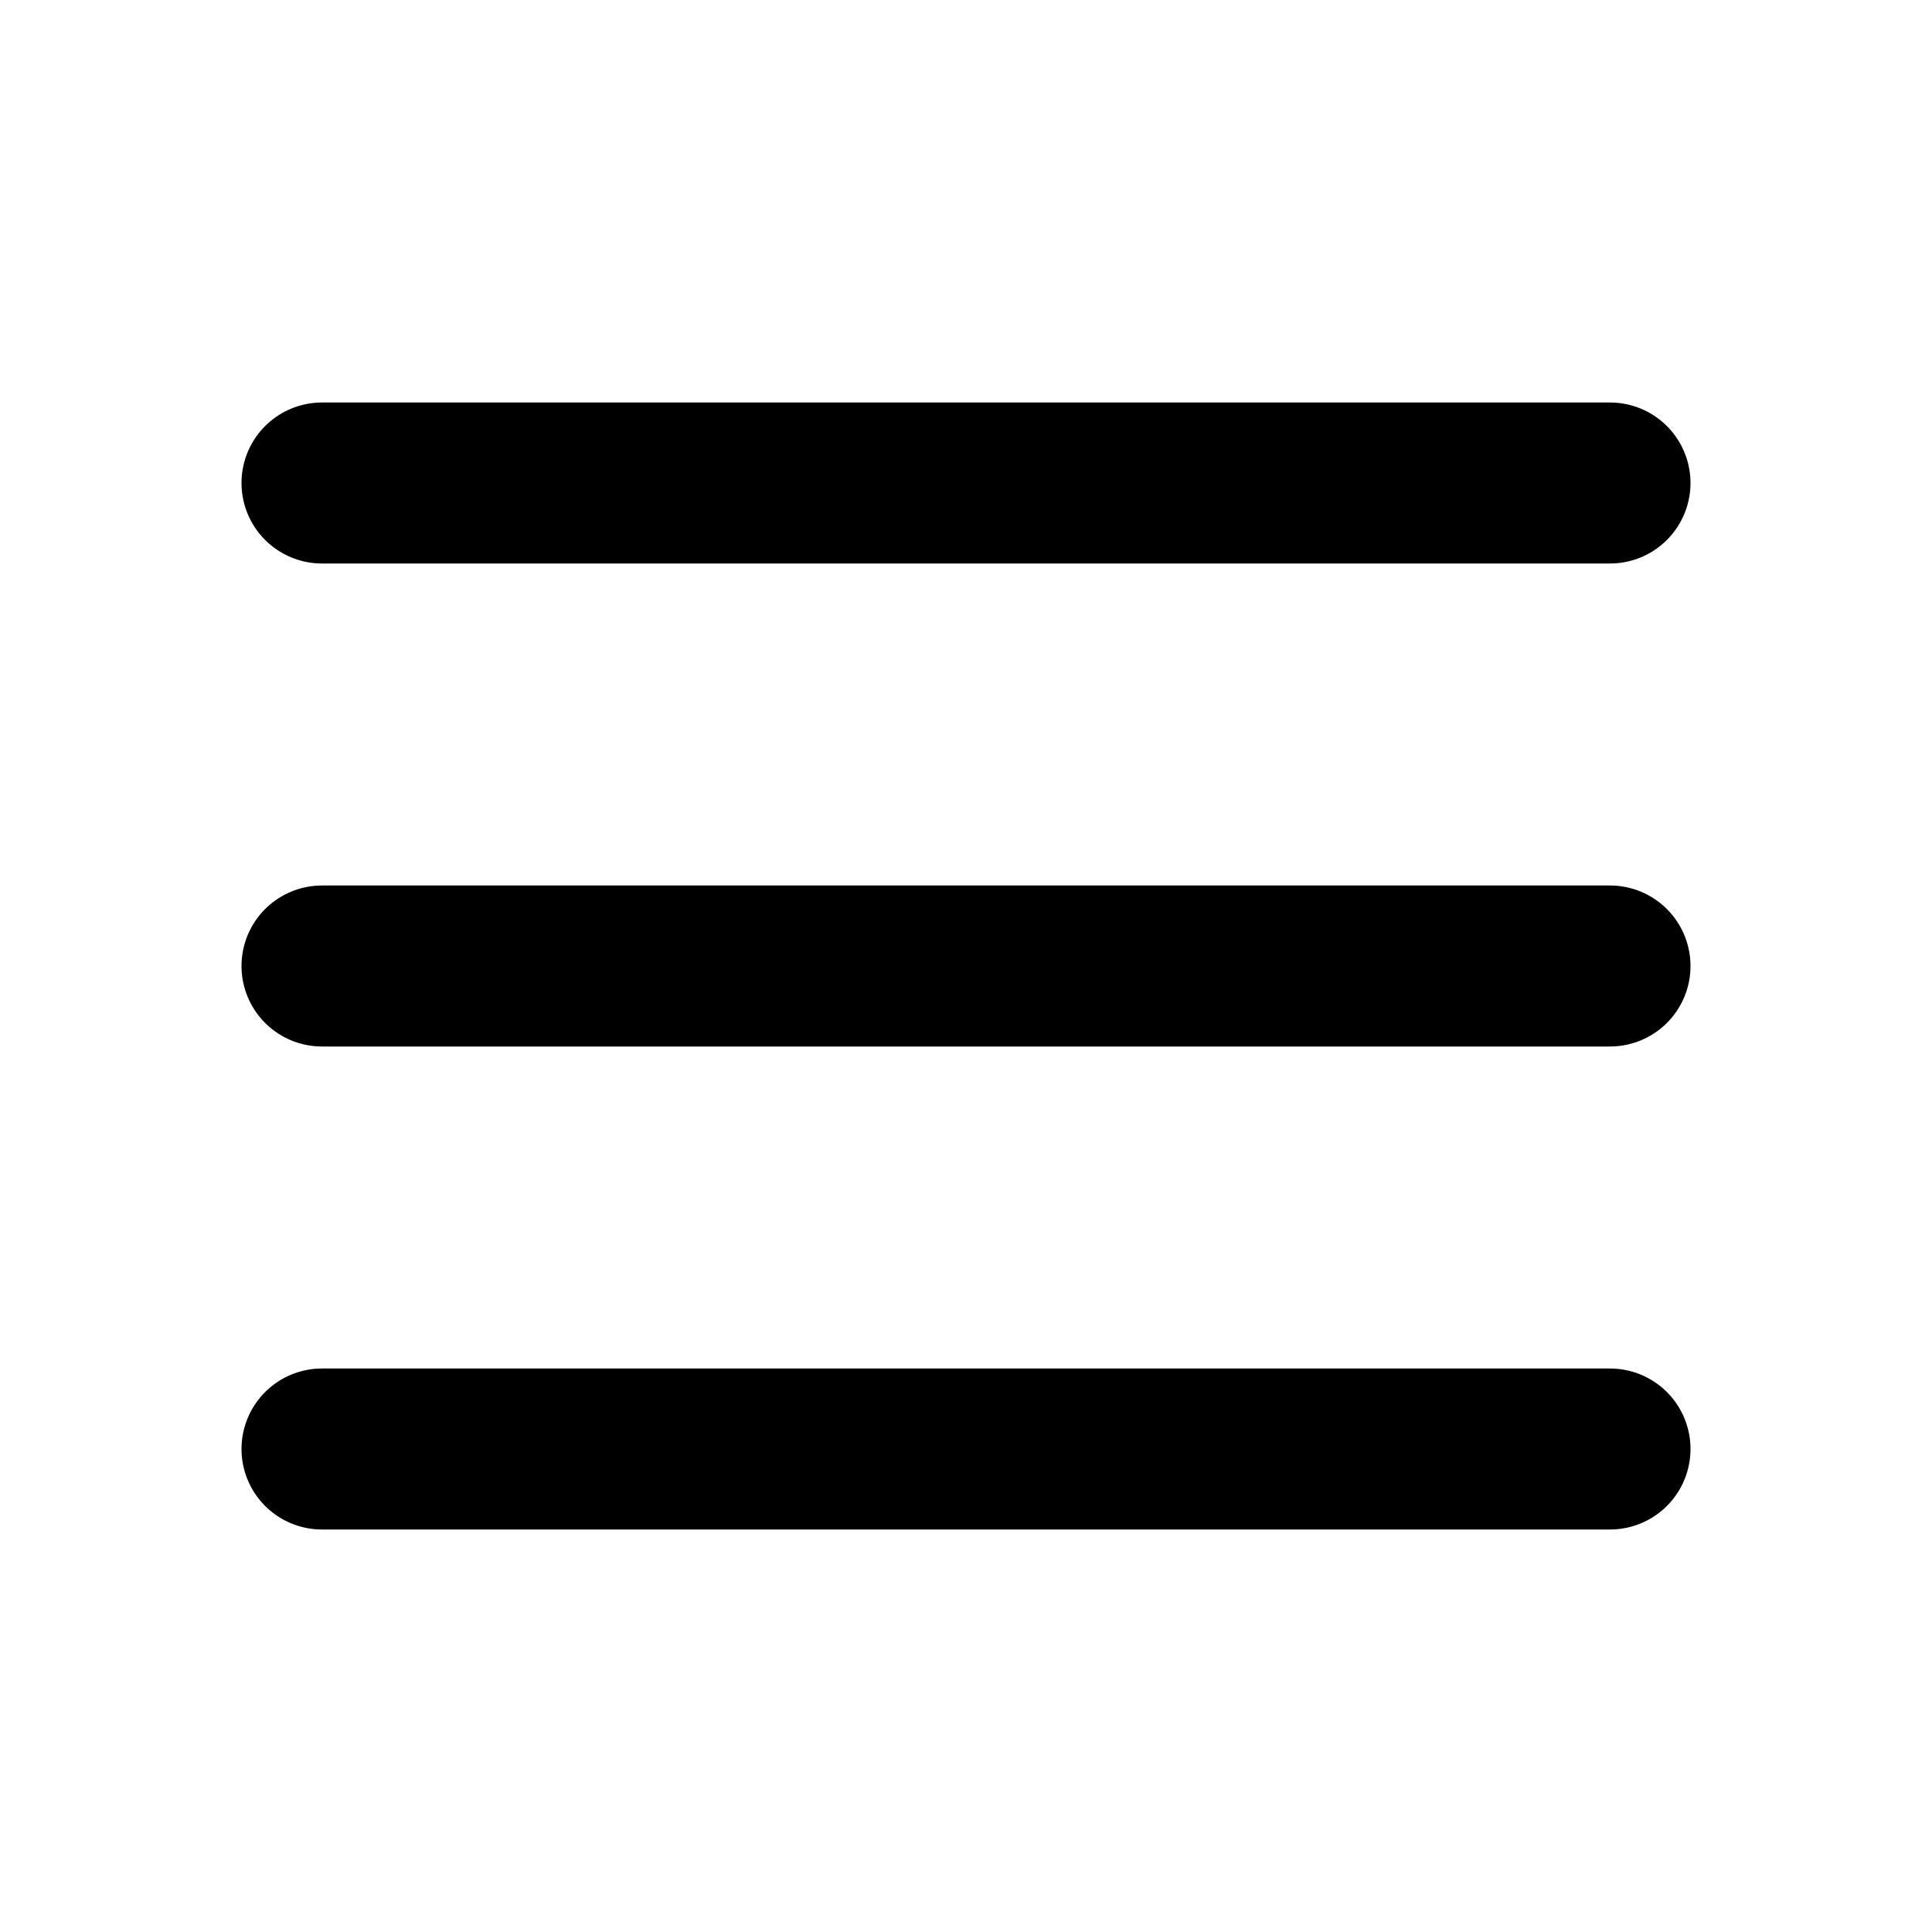
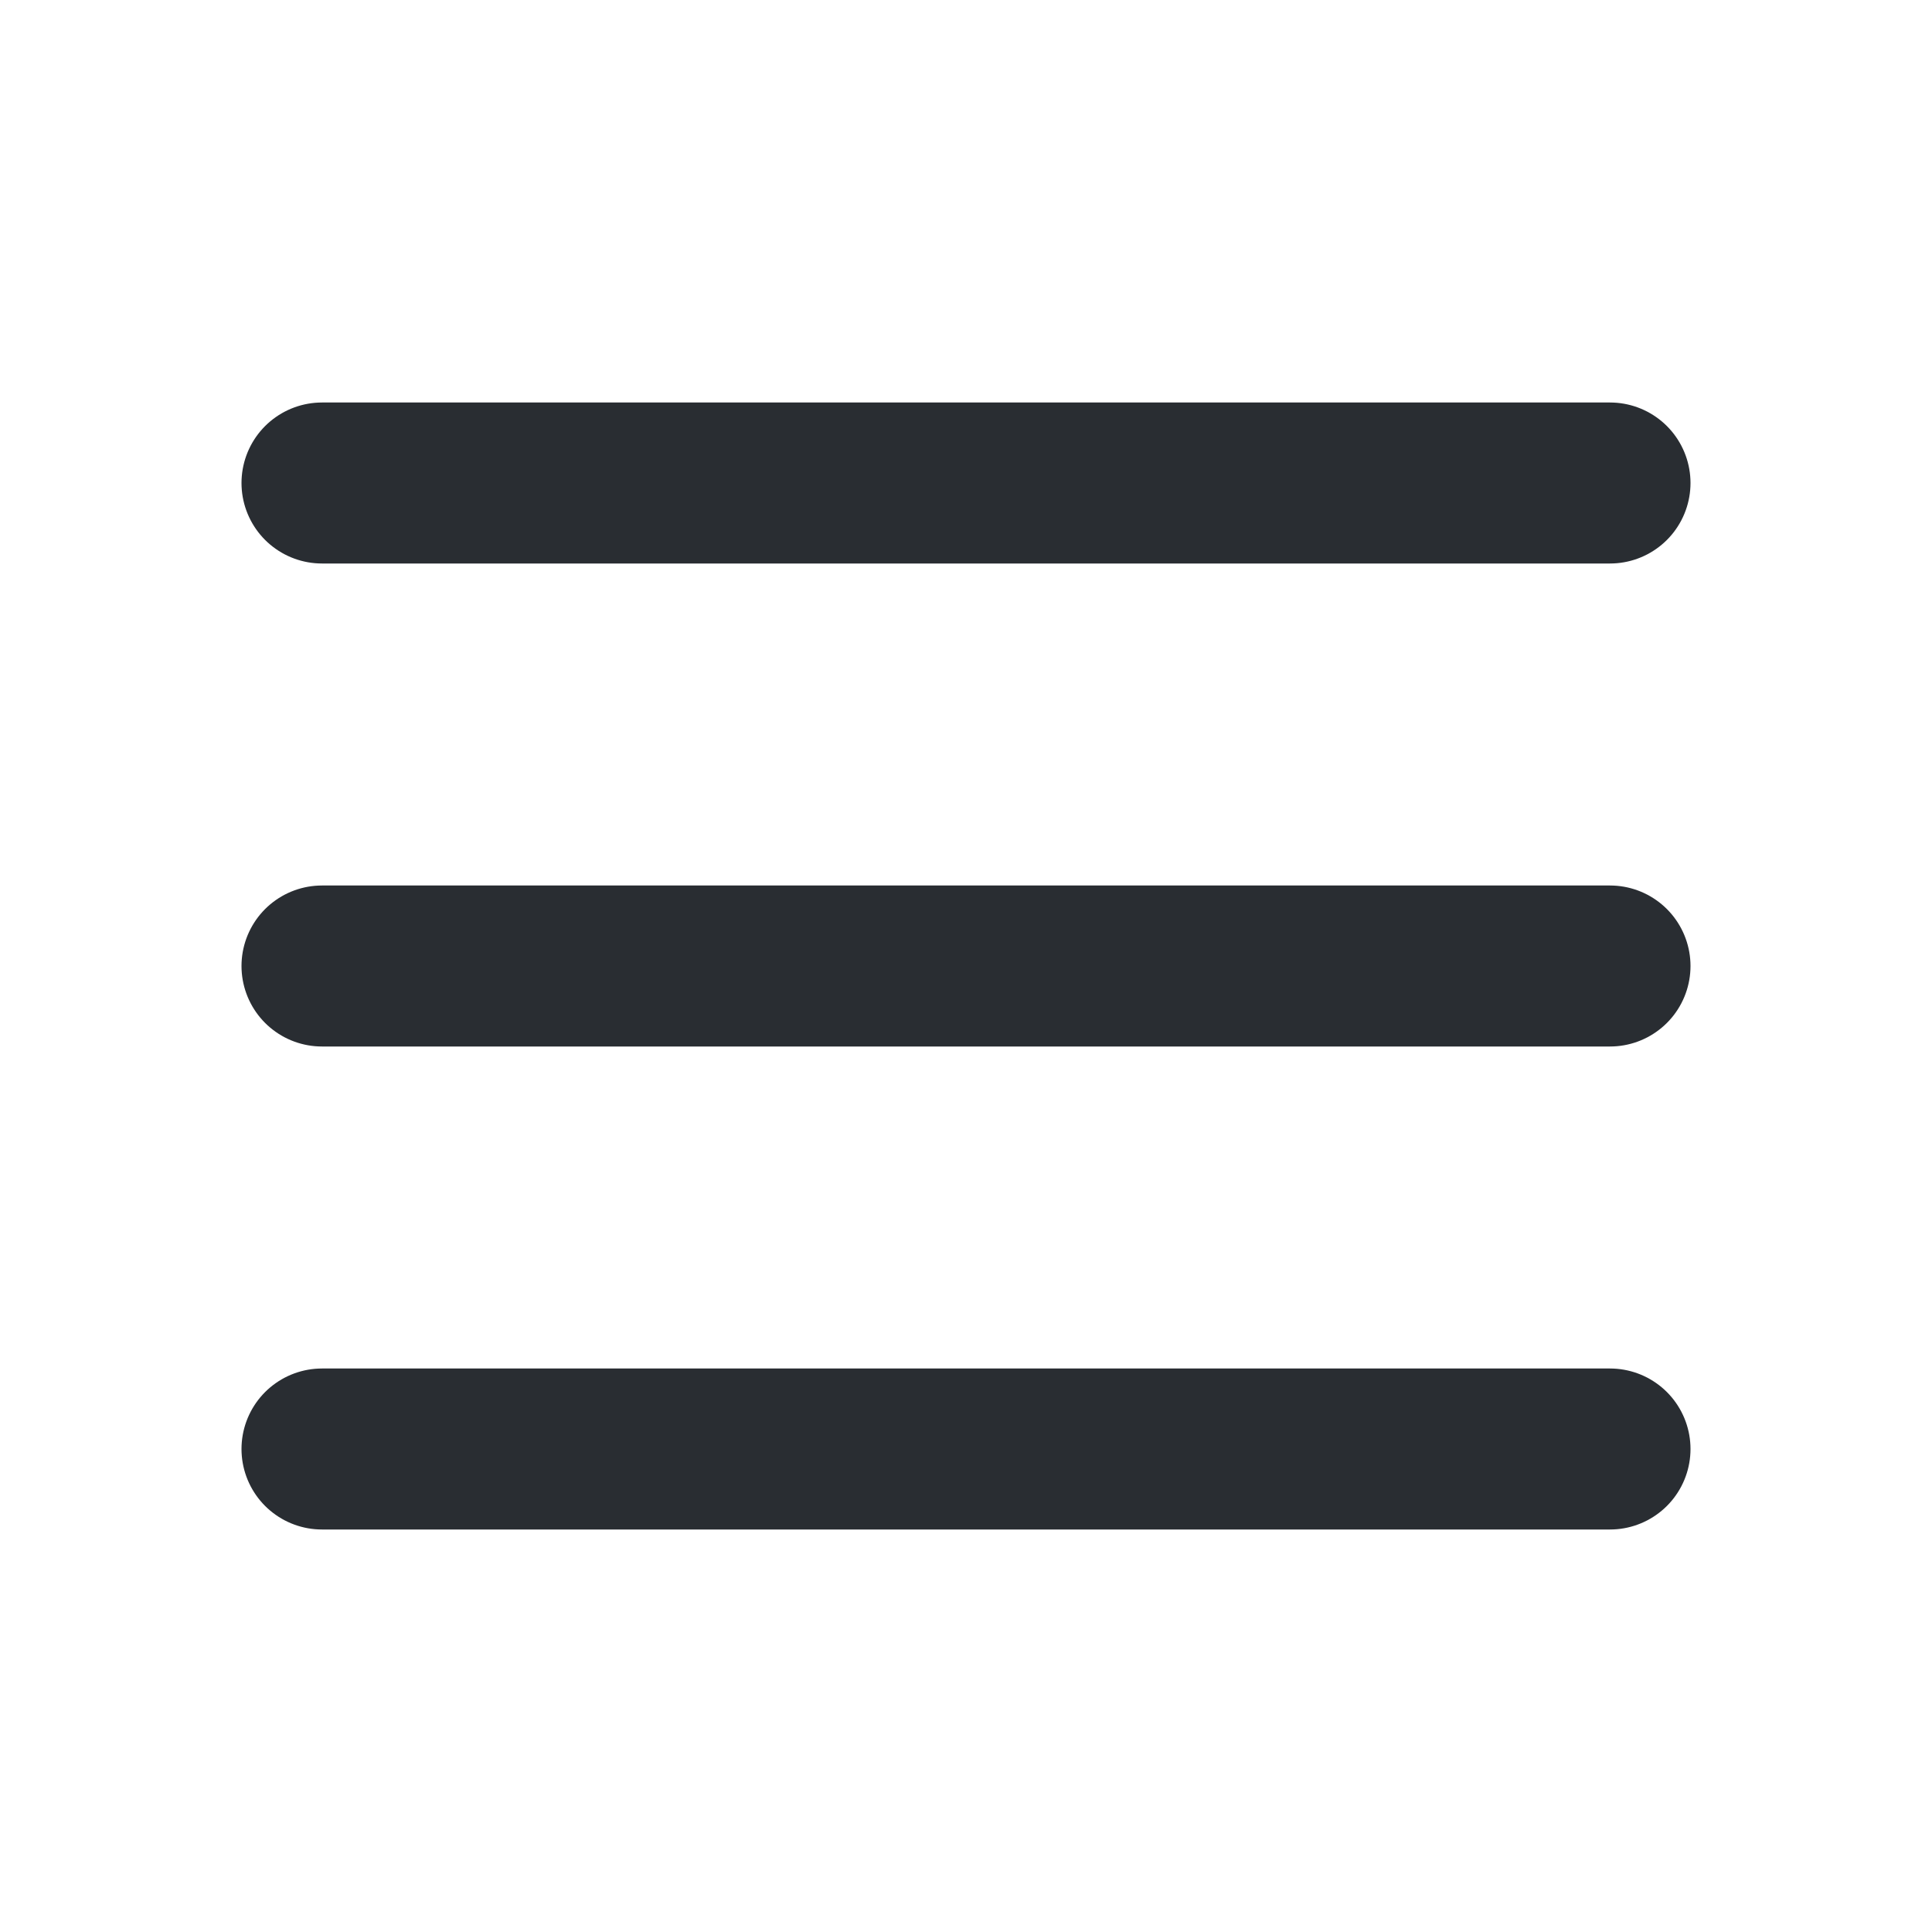
<svg xmlns="http://www.w3.org/2000/svg" viewBox="0 0 24 24" fill="none">
  <g id="SVGRepo_bgCarrier" stroke-width="0" />
  <g id="SVGRepo_tracerCarrier" stroke-linecap="round" stroke-linejoin="round" />
  <g id="SVGRepo_iconCarrier">
-     <path d="M4 6H20M4 12H20M4 18H20" stroke="#000000" stroke-width="2" stroke-linecap="round" stroke-linejoin="round" />
+     <path d="M4 6H20M4 12H20M4 18H20" stroke="#292D32" stroke-width="2" stroke-linecap="round" stroke-linejoin="round" />
  </g>
</svg>
